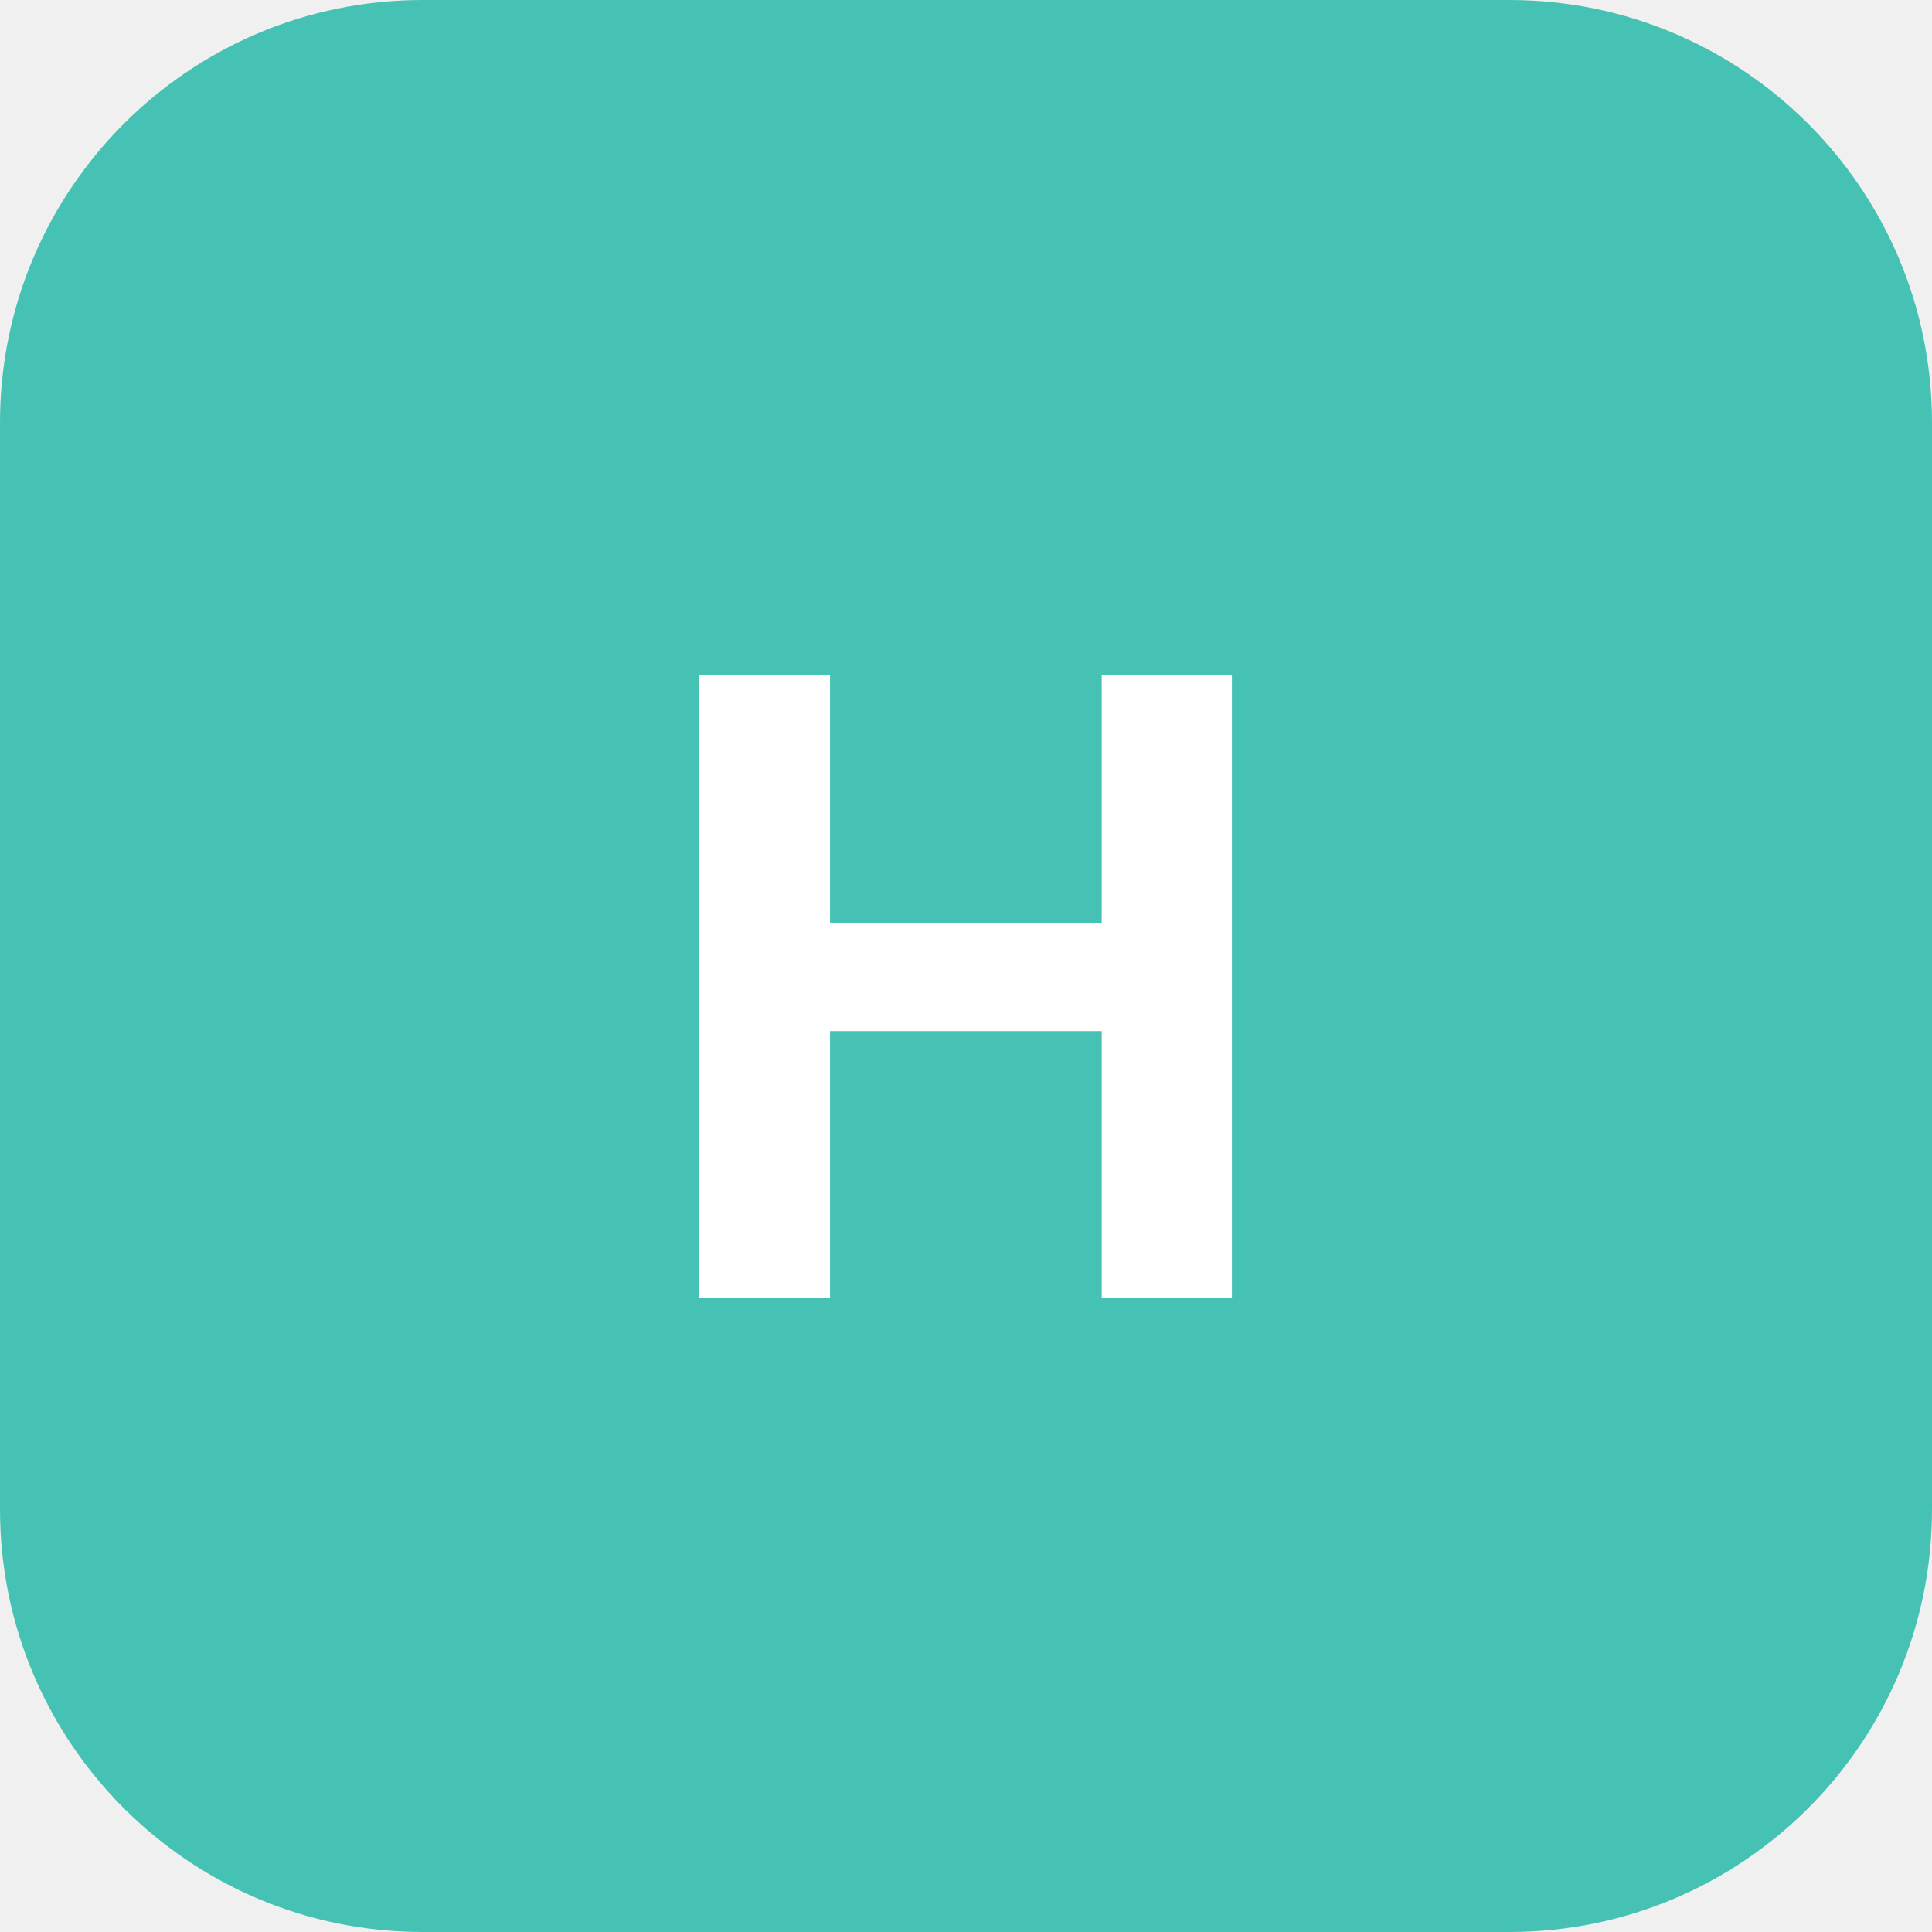
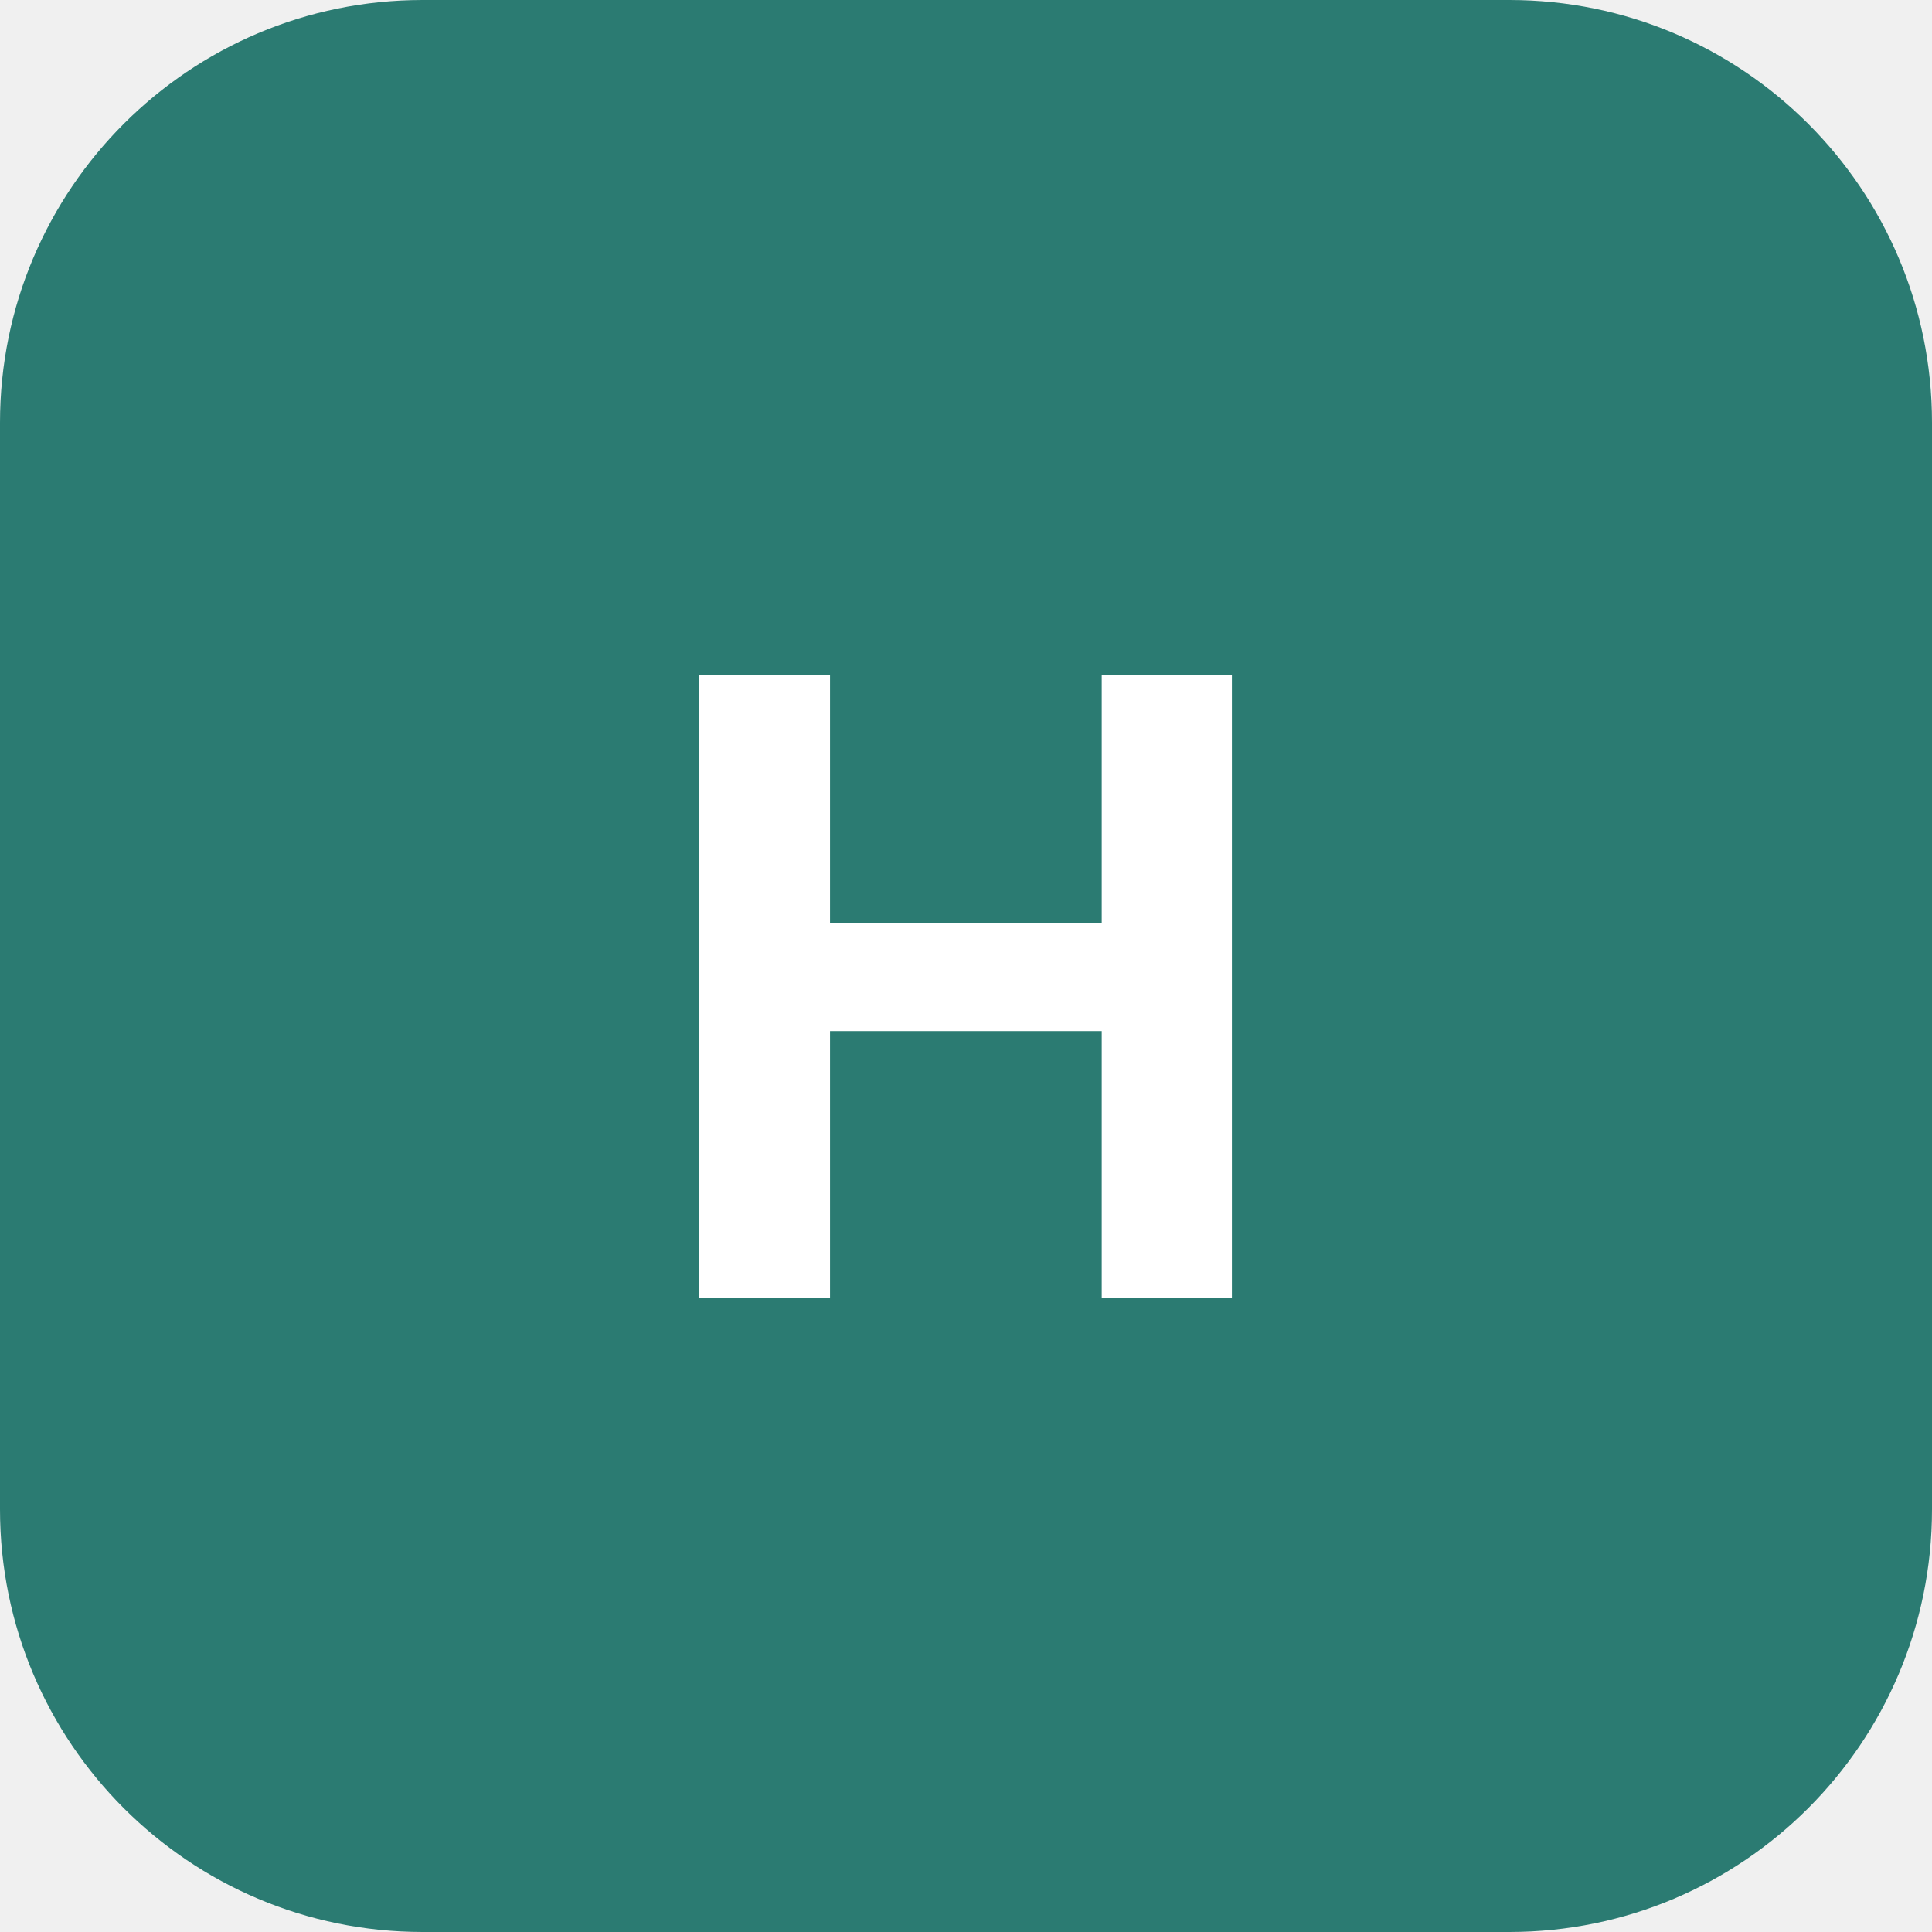
<svg xmlns="http://www.w3.org/2000/svg" viewBox="0 0 64 64">
-   <rect width="64" height="64" rx="14" fill="#46c2b4" />
+   <rect width="64" height="64" rx="14" fill="#2b7b72" />
  <text x="32" y="43" font-family="Arial,sans-serif" font-size="30" font-weight="700" text-anchor="middle" fill="#fff">H</text>
</svg>
